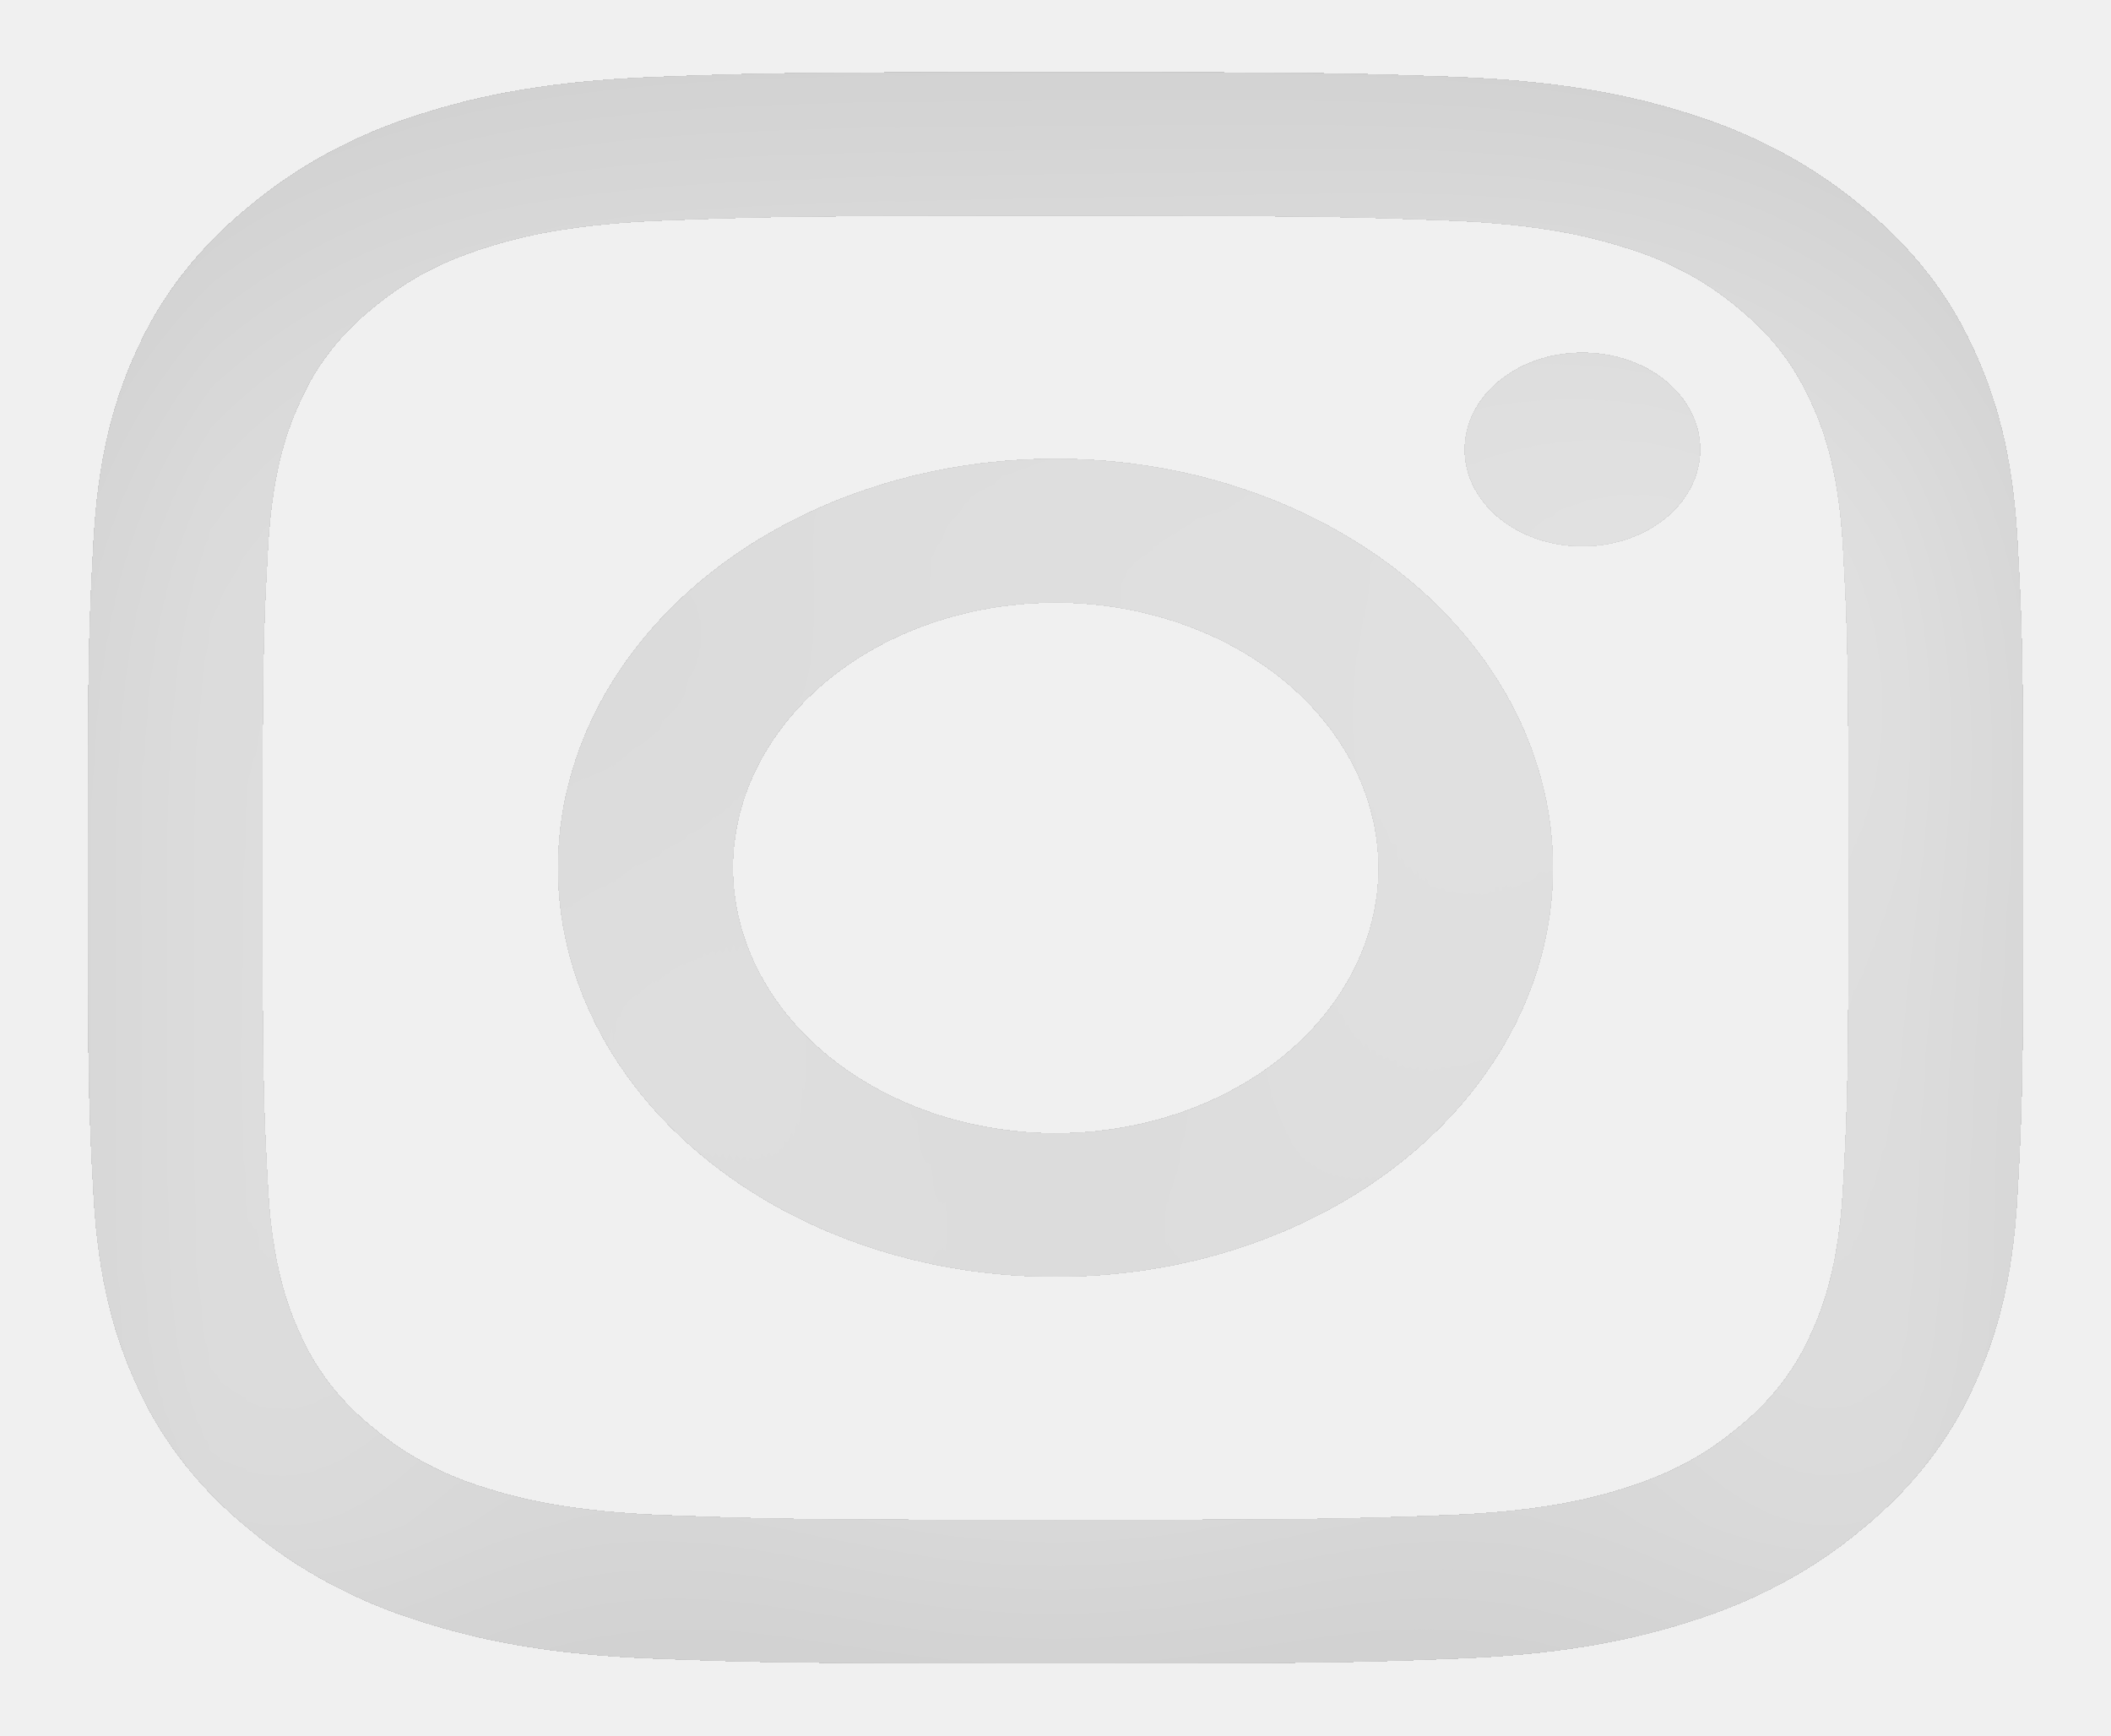
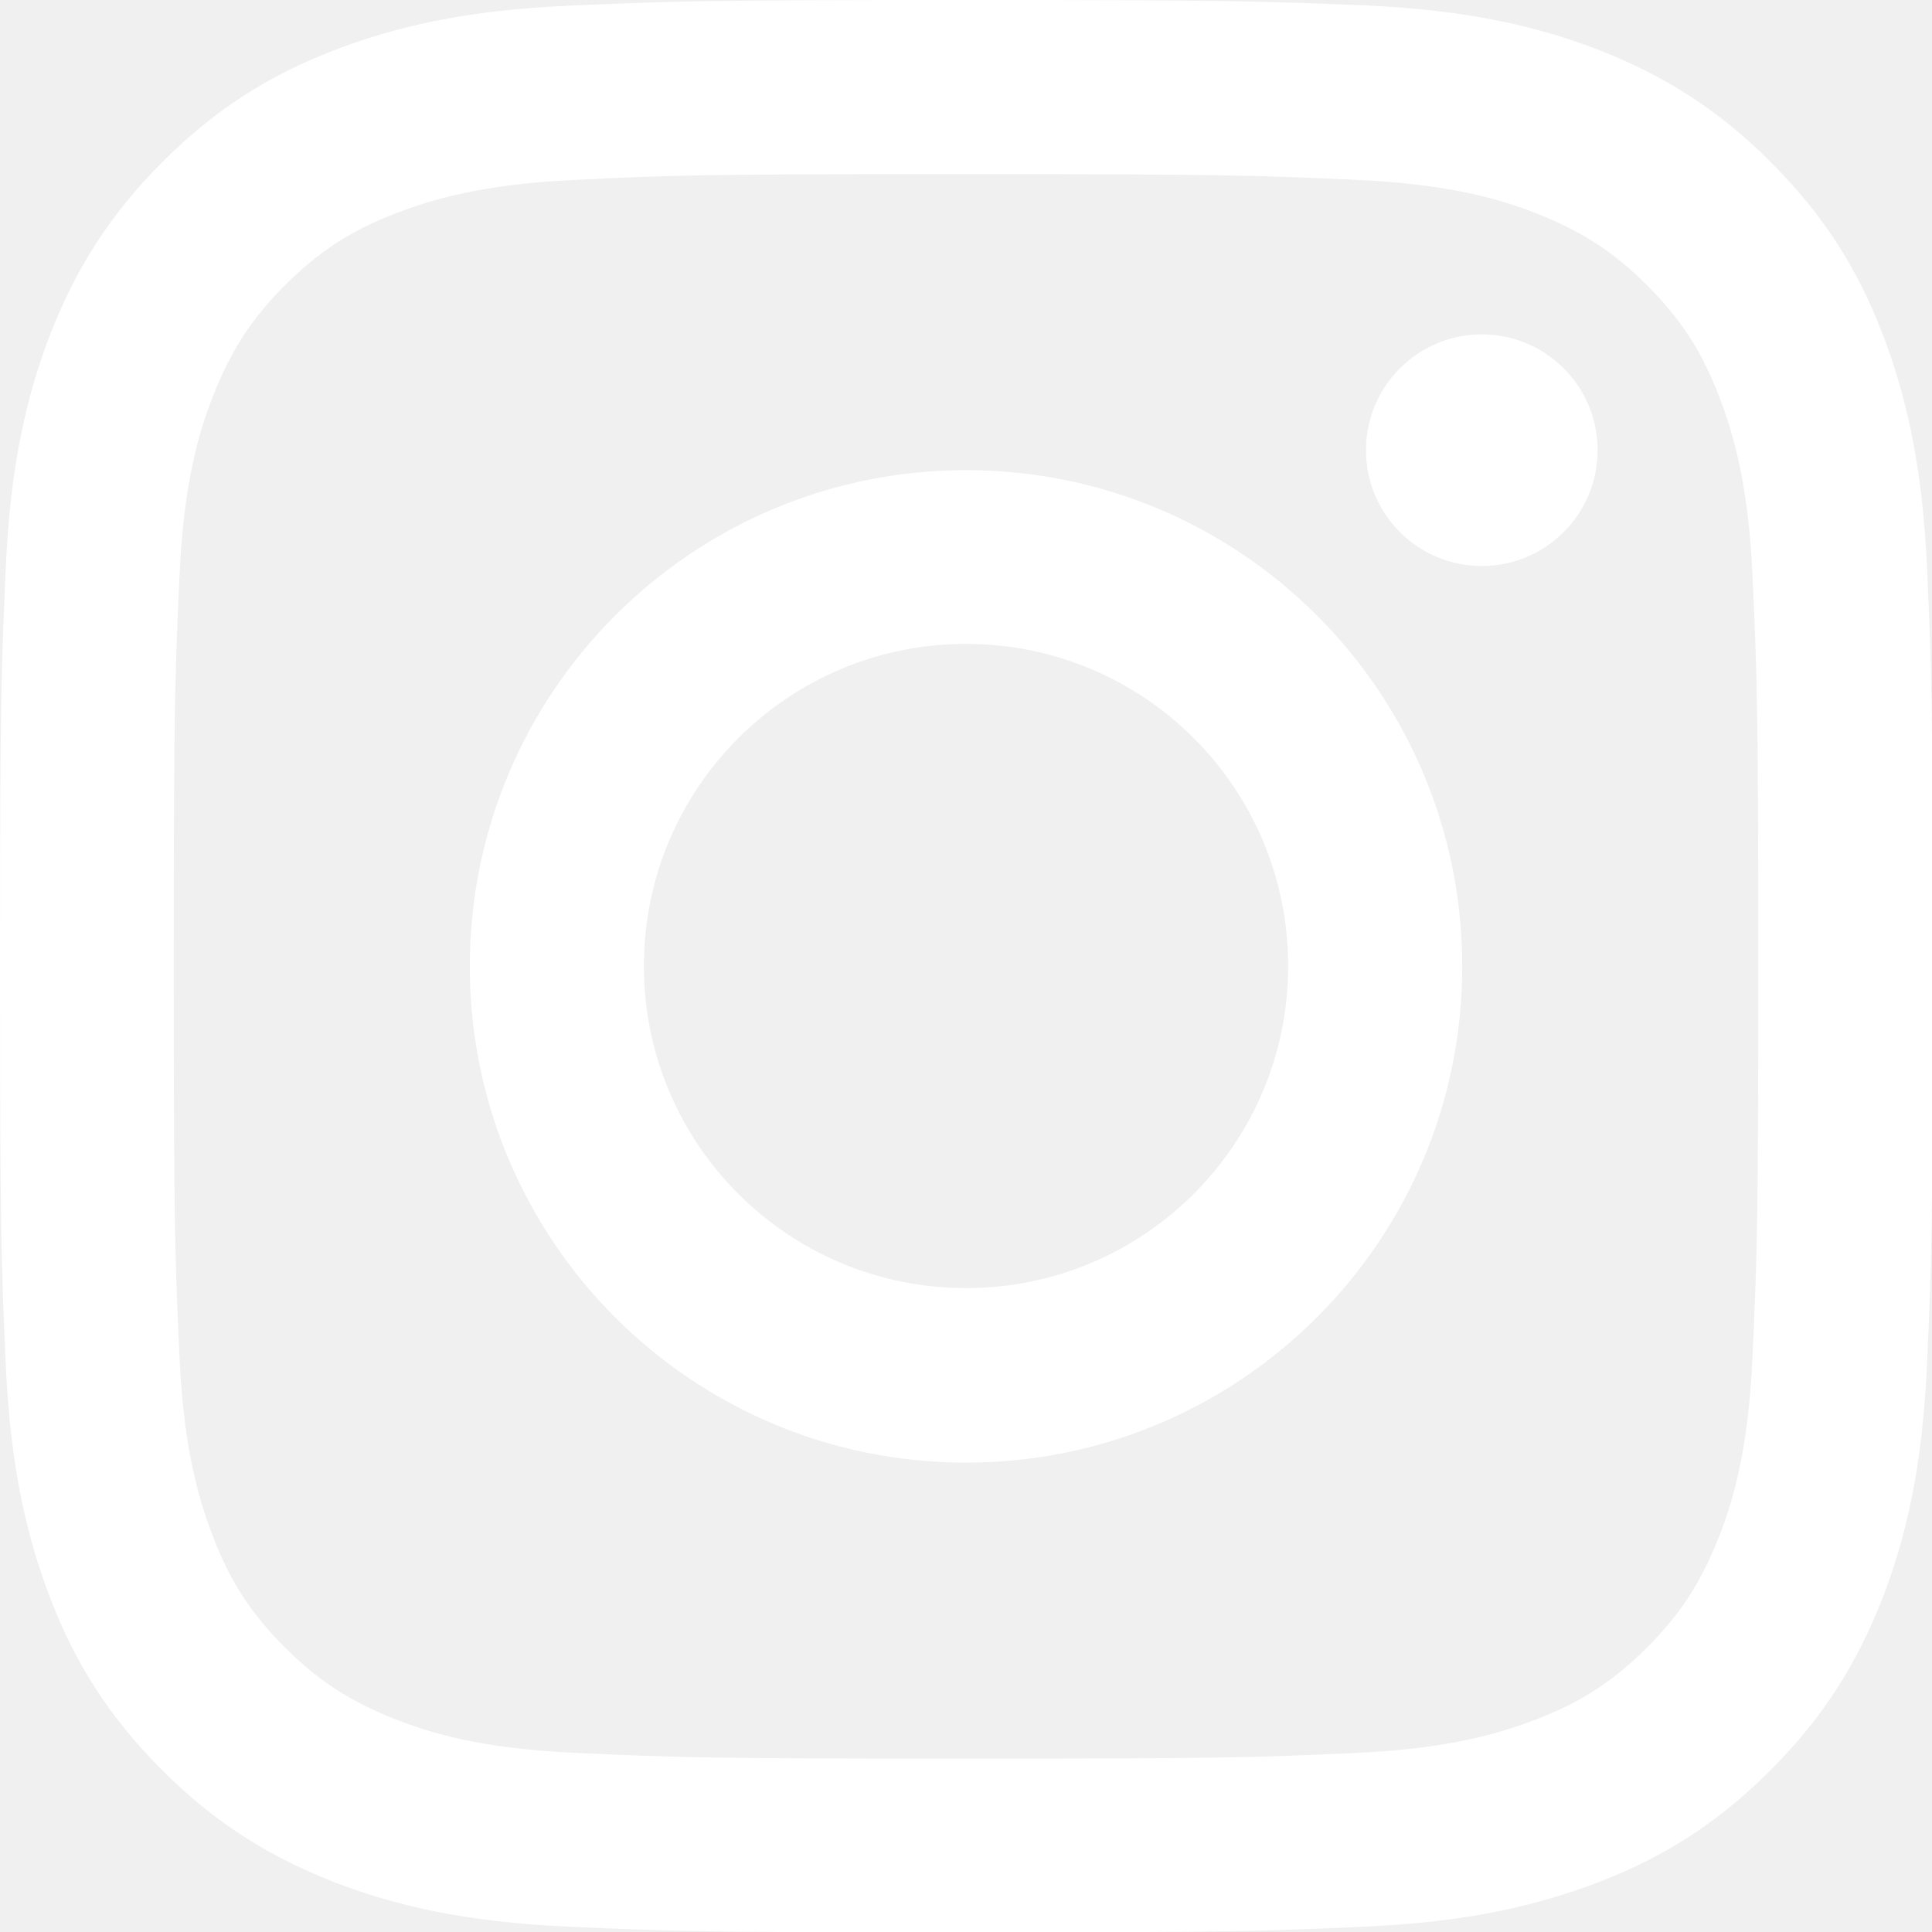
- <svg xmlns="http://www.w3.org/2000/svg" width="45" height="37" viewBox="0 0 45 37" fill="none">
-   <g filter="url(#filter0_i_116_1063)">
-     <path fill-rule="evenodd" clip-rule="evenodd" d="M13.997 1.643C16.196 1.56 16.898 1.542 22.5 1.542C28.102 1.542 28.804 1.562 31.001 1.643C33.199 1.725 34.699 2.013 36.011 2.431C37.386 2.858 38.633 3.526 39.664 4.389C40.714 5.235 41.524 6.259 42.041 7.391C42.551 8.47 42.9 9.703 43.001 11.507C43.102 13.318 43.125 13.895 43.125 18.5C43.125 23.106 43.101 23.683 43.001 25.491C42.902 27.295 42.551 28.528 42.041 29.608C41.524 30.739 40.712 31.765 39.664 32.612C38.633 33.476 37.386 34.142 36.011 34.567C34.699 34.986 33.199 35.273 31.005 35.356C28.804 35.44 28.102 35.458 22.5 35.458C16.898 35.458 16.196 35.438 13.997 35.356C11.803 35.275 10.303 34.986 8.991 34.567C7.614 34.142 6.367 33.474 5.336 32.612C4.287 31.765 3.475 30.741 2.957 29.609C2.449 28.53 2.1 27.297 1.999 25.493C1.897 23.681 1.875 23.105 1.875 18.5C1.875 13.893 1.899 13.317 1.999 11.51C2.098 9.703 2.449 8.47 2.957 7.391C3.476 6.259 4.288 5.234 5.338 4.387C6.368 3.525 7.613 2.857 8.989 2.431C10.301 2.013 11.801 1.726 13.995 1.643H13.997ZM30.834 4.696C28.659 4.614 28.007 4.597 22.5 4.597C16.993 4.597 16.341 4.614 14.166 4.696C12.154 4.771 11.062 5.047 10.335 5.28C9.373 5.588 8.685 5.954 7.963 6.547C7.279 7.095 6.752 7.761 6.422 8.498C6.139 9.096 5.803 9.993 5.711 11.647C5.612 13.435 5.591 13.972 5.591 18.5C5.591 23.028 5.612 23.564 5.711 25.352C5.803 27.007 6.139 27.904 6.422 28.502C6.752 29.238 7.279 29.905 7.963 30.452C8.629 31.015 9.441 31.448 10.335 31.72C11.062 31.952 12.154 32.228 14.166 32.304C16.341 32.386 16.991 32.403 22.5 32.403C28.009 32.403 28.659 32.386 30.834 32.304C32.846 32.228 33.938 31.952 34.665 31.72C35.627 31.411 36.315 31.046 37.037 30.452C37.721 29.905 38.248 29.238 38.578 28.502C38.861 27.904 39.197 27.007 39.289 25.352C39.388 23.564 39.409 23.028 39.409 18.5C39.409 13.972 39.388 13.435 39.289 11.647C39.197 9.993 38.861 9.096 38.578 8.498C38.203 7.707 37.759 7.141 37.037 6.547C36.371 5.985 35.561 5.552 34.665 5.28C33.938 5.047 32.846 4.771 30.834 4.696V4.696ZM19.866 23.728C21.337 24.231 22.975 24.299 24.5 23.92C26.026 23.541 27.344 22.738 28.229 21.648C29.115 20.559 29.513 19.25 29.355 17.947C29.198 16.643 28.494 15.424 27.366 14.499C26.646 13.908 25.776 13.455 24.818 13.174C23.86 12.892 22.838 12.789 21.826 12.871C20.814 12.953 19.836 13.218 18.963 13.648C18.091 14.079 17.345 14.662 16.78 15.358C16.215 16.053 15.844 16.843 15.695 17.67C15.545 18.498 15.621 19.342 15.916 20.142C16.211 20.943 16.718 21.68 17.401 22.3C18.084 22.919 18.926 23.407 19.866 23.728ZM15.004 12.336C15.988 11.527 17.157 10.885 18.443 10.447C19.729 10.009 21.108 9.783 22.5 9.783C23.892 9.783 25.271 10.009 26.557 10.447C27.843 10.885 29.012 11.527 29.996 12.336C30.981 13.146 31.762 14.107 32.294 15.164C32.827 16.222 33.101 17.355 33.101 18.5C33.101 19.645 32.827 20.778 32.294 21.835C31.762 22.893 30.981 23.854 29.996 24.663C28.008 26.298 25.312 27.216 22.5 27.216C19.688 27.216 16.992 26.298 15.004 24.663C13.016 23.029 11.899 20.812 11.899 18.5C11.899 16.188 13.016 13.971 15.004 12.336V12.336ZM35.453 11.081C35.696 10.892 35.892 10.665 36.027 10.412C36.162 10.16 36.234 9.888 36.239 9.612C36.244 9.336 36.181 9.063 36.055 8.807C35.929 8.552 35.742 8.319 35.505 8.124C35.268 7.929 34.986 7.776 34.675 7.672C34.364 7.568 34.031 7.517 33.696 7.521C33.36 7.525 33.029 7.584 32.722 7.695C32.416 7.806 32.139 7.967 31.909 8.168C31.461 8.558 31.216 9.076 31.226 9.612C31.235 10.148 31.498 10.66 31.96 11.04C32.421 11.419 33.044 11.635 33.696 11.643C34.348 11.651 34.978 11.449 35.453 11.081V11.081Z" fill="white" />
+ <svg xmlns="http://www.w3.org/2000/svg" width="40" height="40" viewBox="0 0 40 40" fill="none">
+   <g clip-path="url(#clip0_343_1235)">
+     <path d="M20 3.605C25.343 3.605 25.971 3.628 28.083 3.724C30.036 3.811 31.092 4.137 31.798 4.414C32.735 4.78 33.402 5.208 34.101 5.907C34.8 6.606 35.236 7.273 35.593 8.21C35.864 8.916 36.197 9.972 36.284 11.925C36.38 14.037 36.403 14.665 36.403 20.008C36.403 25.351 36.38 25.979 36.284 28.09C36.197 30.044 35.871 31.1 35.593 31.806C35.228 32.743 34.8 33.41 34.101 34.109C33.402 34.807 32.735 35.244 31.798 35.601C31.092 35.871 30.036 36.205 28.083 36.292C25.971 36.388 25.343 36.411 20 36.411C14.657 36.411 14.029 36.388 11.917 36.292C9.964 36.205 8.908 35.879 8.202 35.601C7.265 35.236 6.598 34.807 5.899 34.109C5.2 33.41 4.764 32.743 4.407 31.806C4.137 31.1 3.803 30.044 3.716 28.09C3.62 25.979 3.597 25.351 3.597 20.008C3.597 14.665 3.62 14.037 3.716 11.925C3.803 9.972 4.129 8.916 4.407 8.21C4.772 7.273 5.2 6.606 5.899 5.907C6.598 5.208 7.265 4.772 8.202 4.414C8.908 4.144 9.964 3.811 11.917 3.724C14.029 3.62 14.665 3.605 20 3.605ZM20 0C14.569 0 13.886 0.024 11.751 0.119C9.623 0.214 8.17 0.556 6.9 1.048C5.582 1.556 4.47 2.247 3.358 3.358C2.247 4.47 1.564 5.59 1.048 6.9C0.556 8.17 0.214 9.623 0.119 11.759C0.024 13.886 0 14.569 0 20C0 25.431 0.024 26.113 0.119 28.249C0.214 30.377 0.556 31.83 1.048 33.108C1.556 34.426 2.247 35.538 3.358 36.65C4.47 37.761 5.59 38.444 6.9 38.96C8.17 39.452 9.623 39.794 11.759 39.889C13.894 39.984 14.569 40.008 20.008 40.008C25.447 40.008 26.122 39.984 28.257 39.889C30.385 39.794 31.838 39.452 33.116 38.96C34.434 38.452 35.546 37.761 36.657 36.65C37.769 35.538 38.452 34.418 38.968 33.108C39.46 31.838 39.801 30.385 39.897 28.249C39.992 26.113 40.016 25.439 40.016 20C40.016 14.561 39.992 13.886 39.897 11.751C39.801 9.623 39.46 8.17 38.968 6.892C38.46 5.574 37.769 4.462 36.657 3.351C35.546 2.239 34.426 1.556 33.116 1.04C31.846 0.548 30.393 0.206 28.257 0.111C26.114 0.024 25.431 0 20 0Z" fill="white" />
+     <path d="M20 9.734C14.332 9.734 9.727 14.331 9.727 20.008C9.727 25.685 14.324 30.282 20 30.282C25.677 30.282 30.274 25.685 30.274 20.008C30.274 14.331 25.677 9.734 20 9.734ZM20 26.669C16.317 26.669 13.331 23.684 13.331 20C13.331 16.316 16.317 13.331 20 13.331C23.684 13.331 26.67 16.316 26.67 20C26.67 23.684 23.684 26.669 20 26.669Z" fill="white" />
+     <path d="M30.679 11.719C32.003 11.719 33.077 10.645 33.077 9.321C33.077 7.997 32.003 6.923 30.679 6.923C29.355 6.923 28.281 7.997 28.281 9.321C28.281 10.645 29.355 11.719 30.679 11.719Z" fill="white" />
  </g>
  <defs>
-     <filter id="filter0_i_116_1063" x="0" y="0" width="45" height="41" filterUnits="userSpaceOnUse" color-interpolation-filters="sRGB">
-       <feFlood flood-opacity="0" result="BackgroundImageFix" />
-       <feBlend mode="normal" in="SourceGraphic" in2="BackgroundImageFix" result="shape" />
-       <feColorMatrix in="SourceAlpha" type="matrix" values="0 0 0 0 0 0 0 0 0 0 0 0 0 0 0 0 0 0 127 0" result="hardAlpha" />
-       <feOffset dy="4" />
-       <feGaussianBlur stdDeviation="7.5" />
-       <feComposite in2="hardAlpha" operator="arithmetic" k2="-1" k3="1" />
-       <feColorMatrix type="matrix" values="0 0 0 0 0 0 0 0 0 0 0 0 0 0 0 0 0 0 0.2 0" />
-       <feBlend mode="normal" in2="shape" result="effect1_innerShadow_116_1063" />
-     </filter>
+     <clipPath id="clip0_343_1235">
+       <rect width="40" height="40" fill="white" />
+     </clipPath>
  </defs>
</svg>
